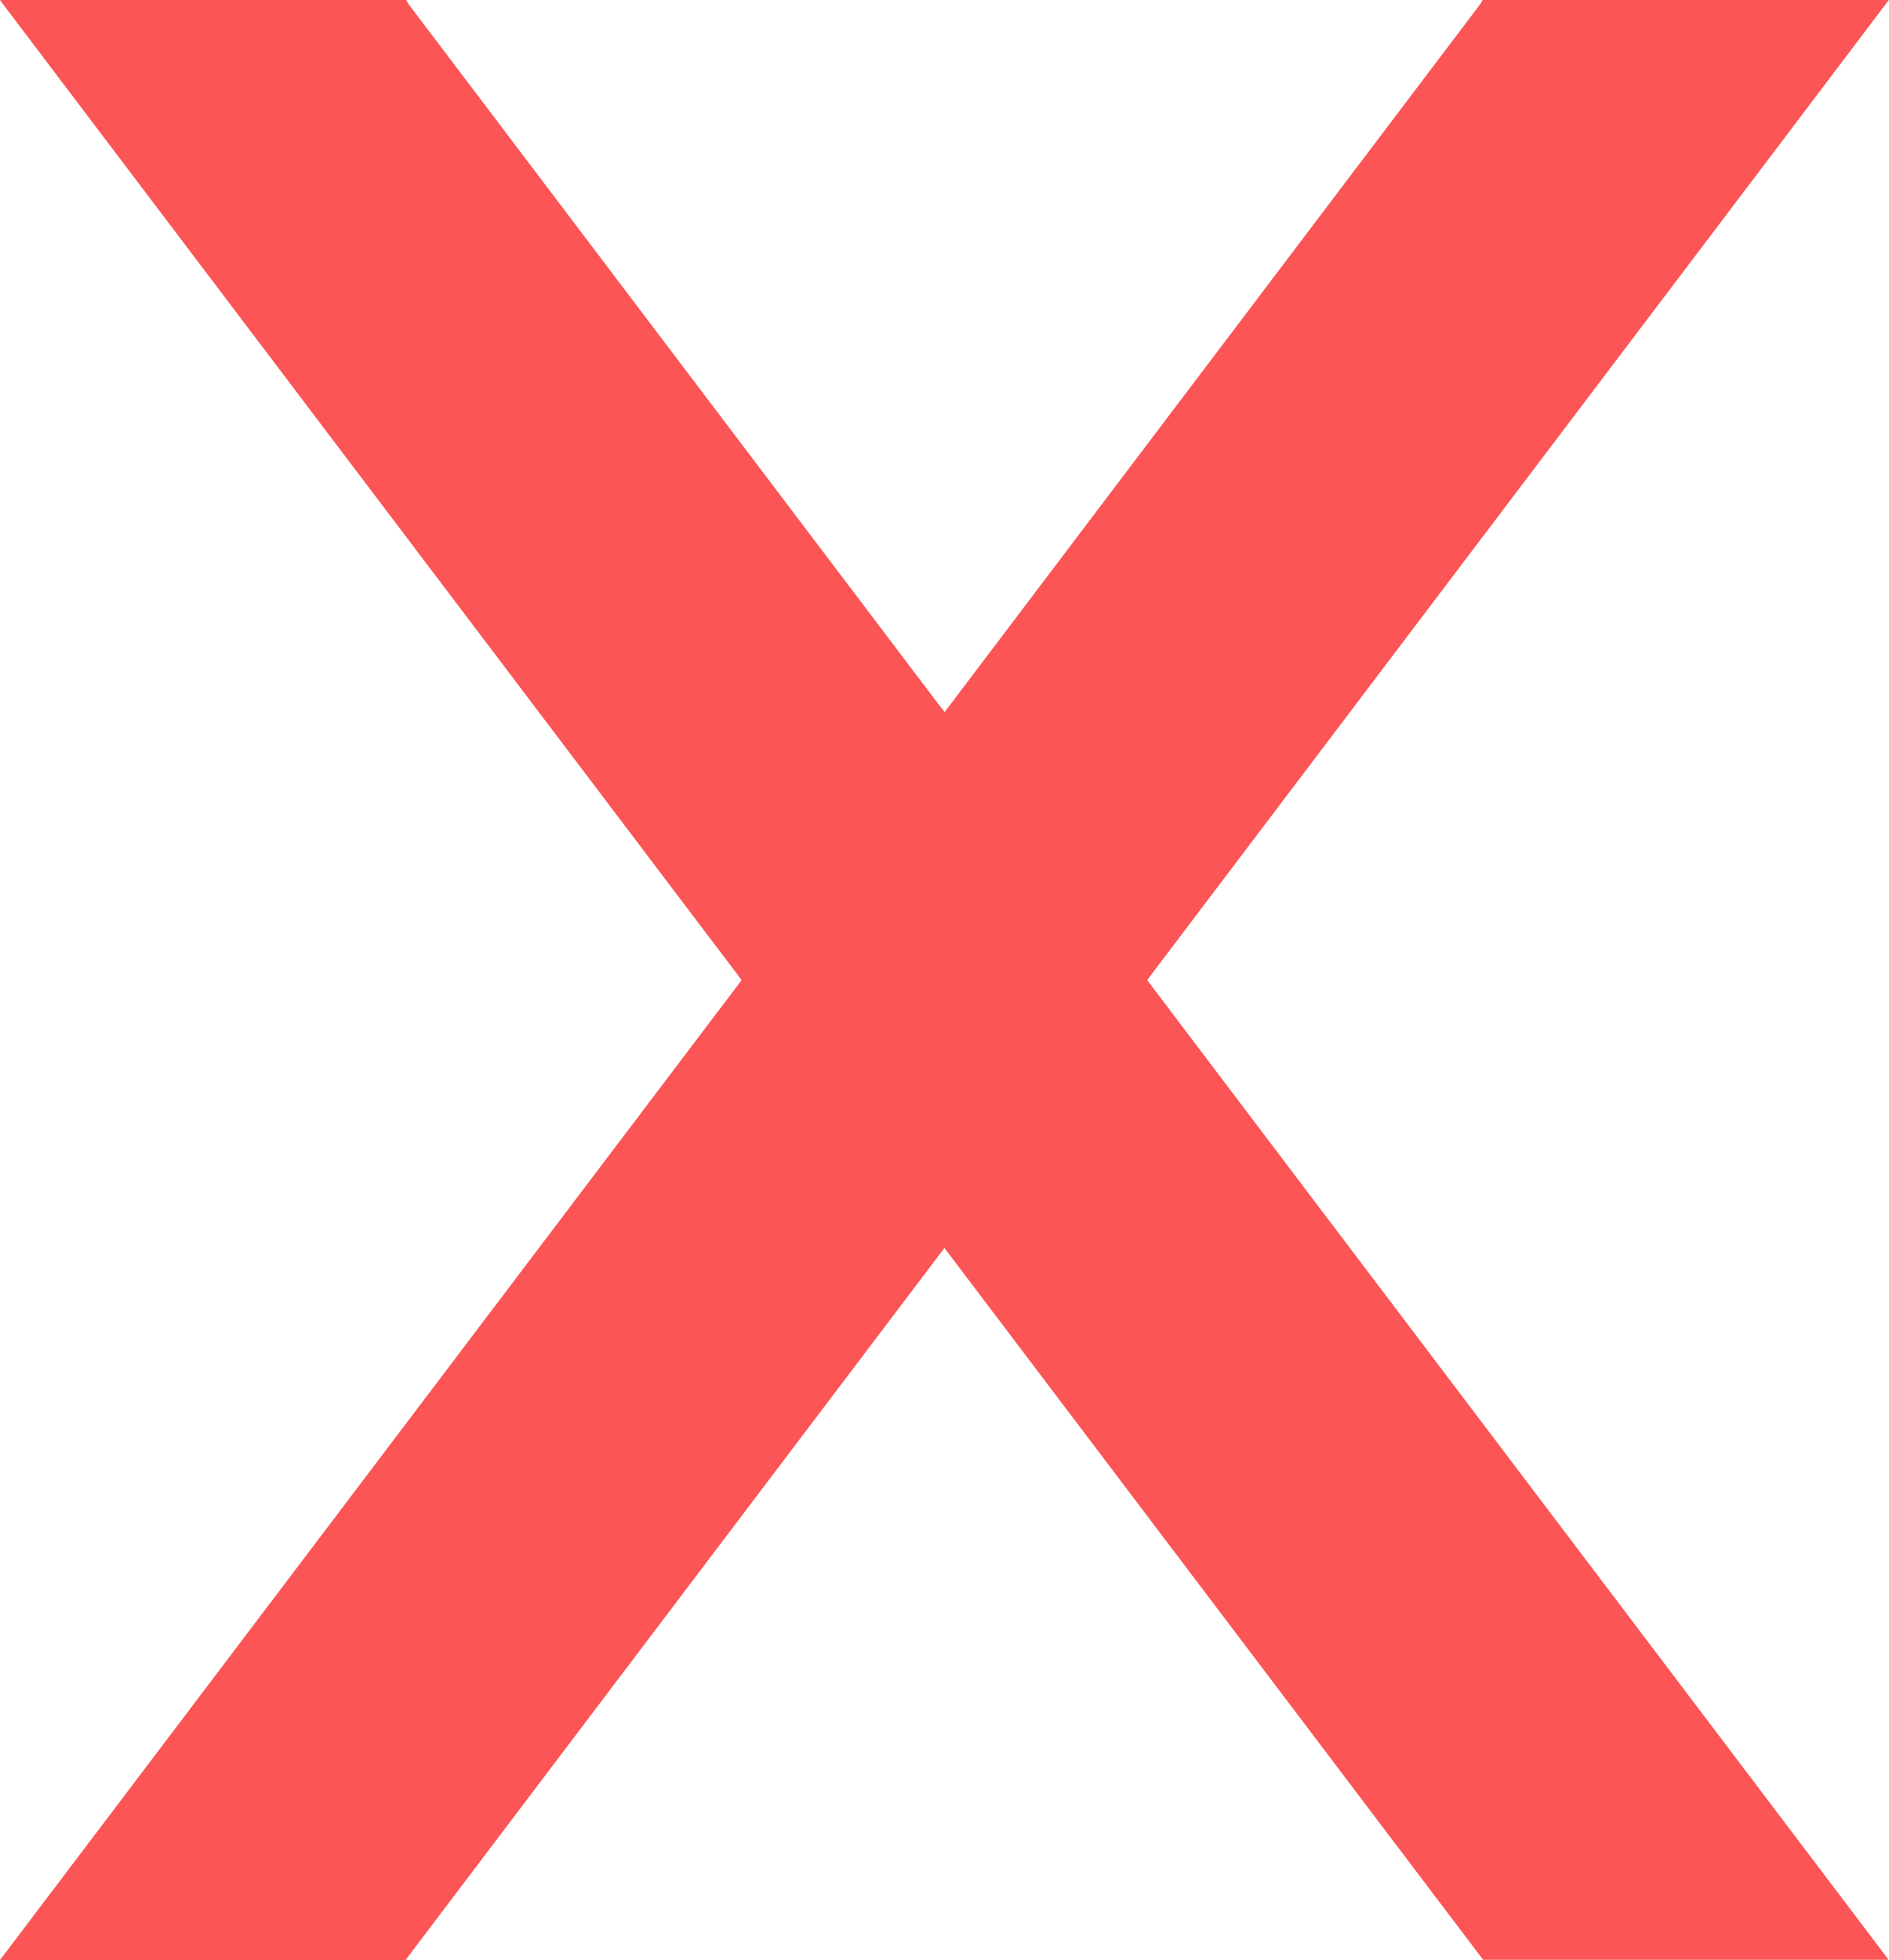
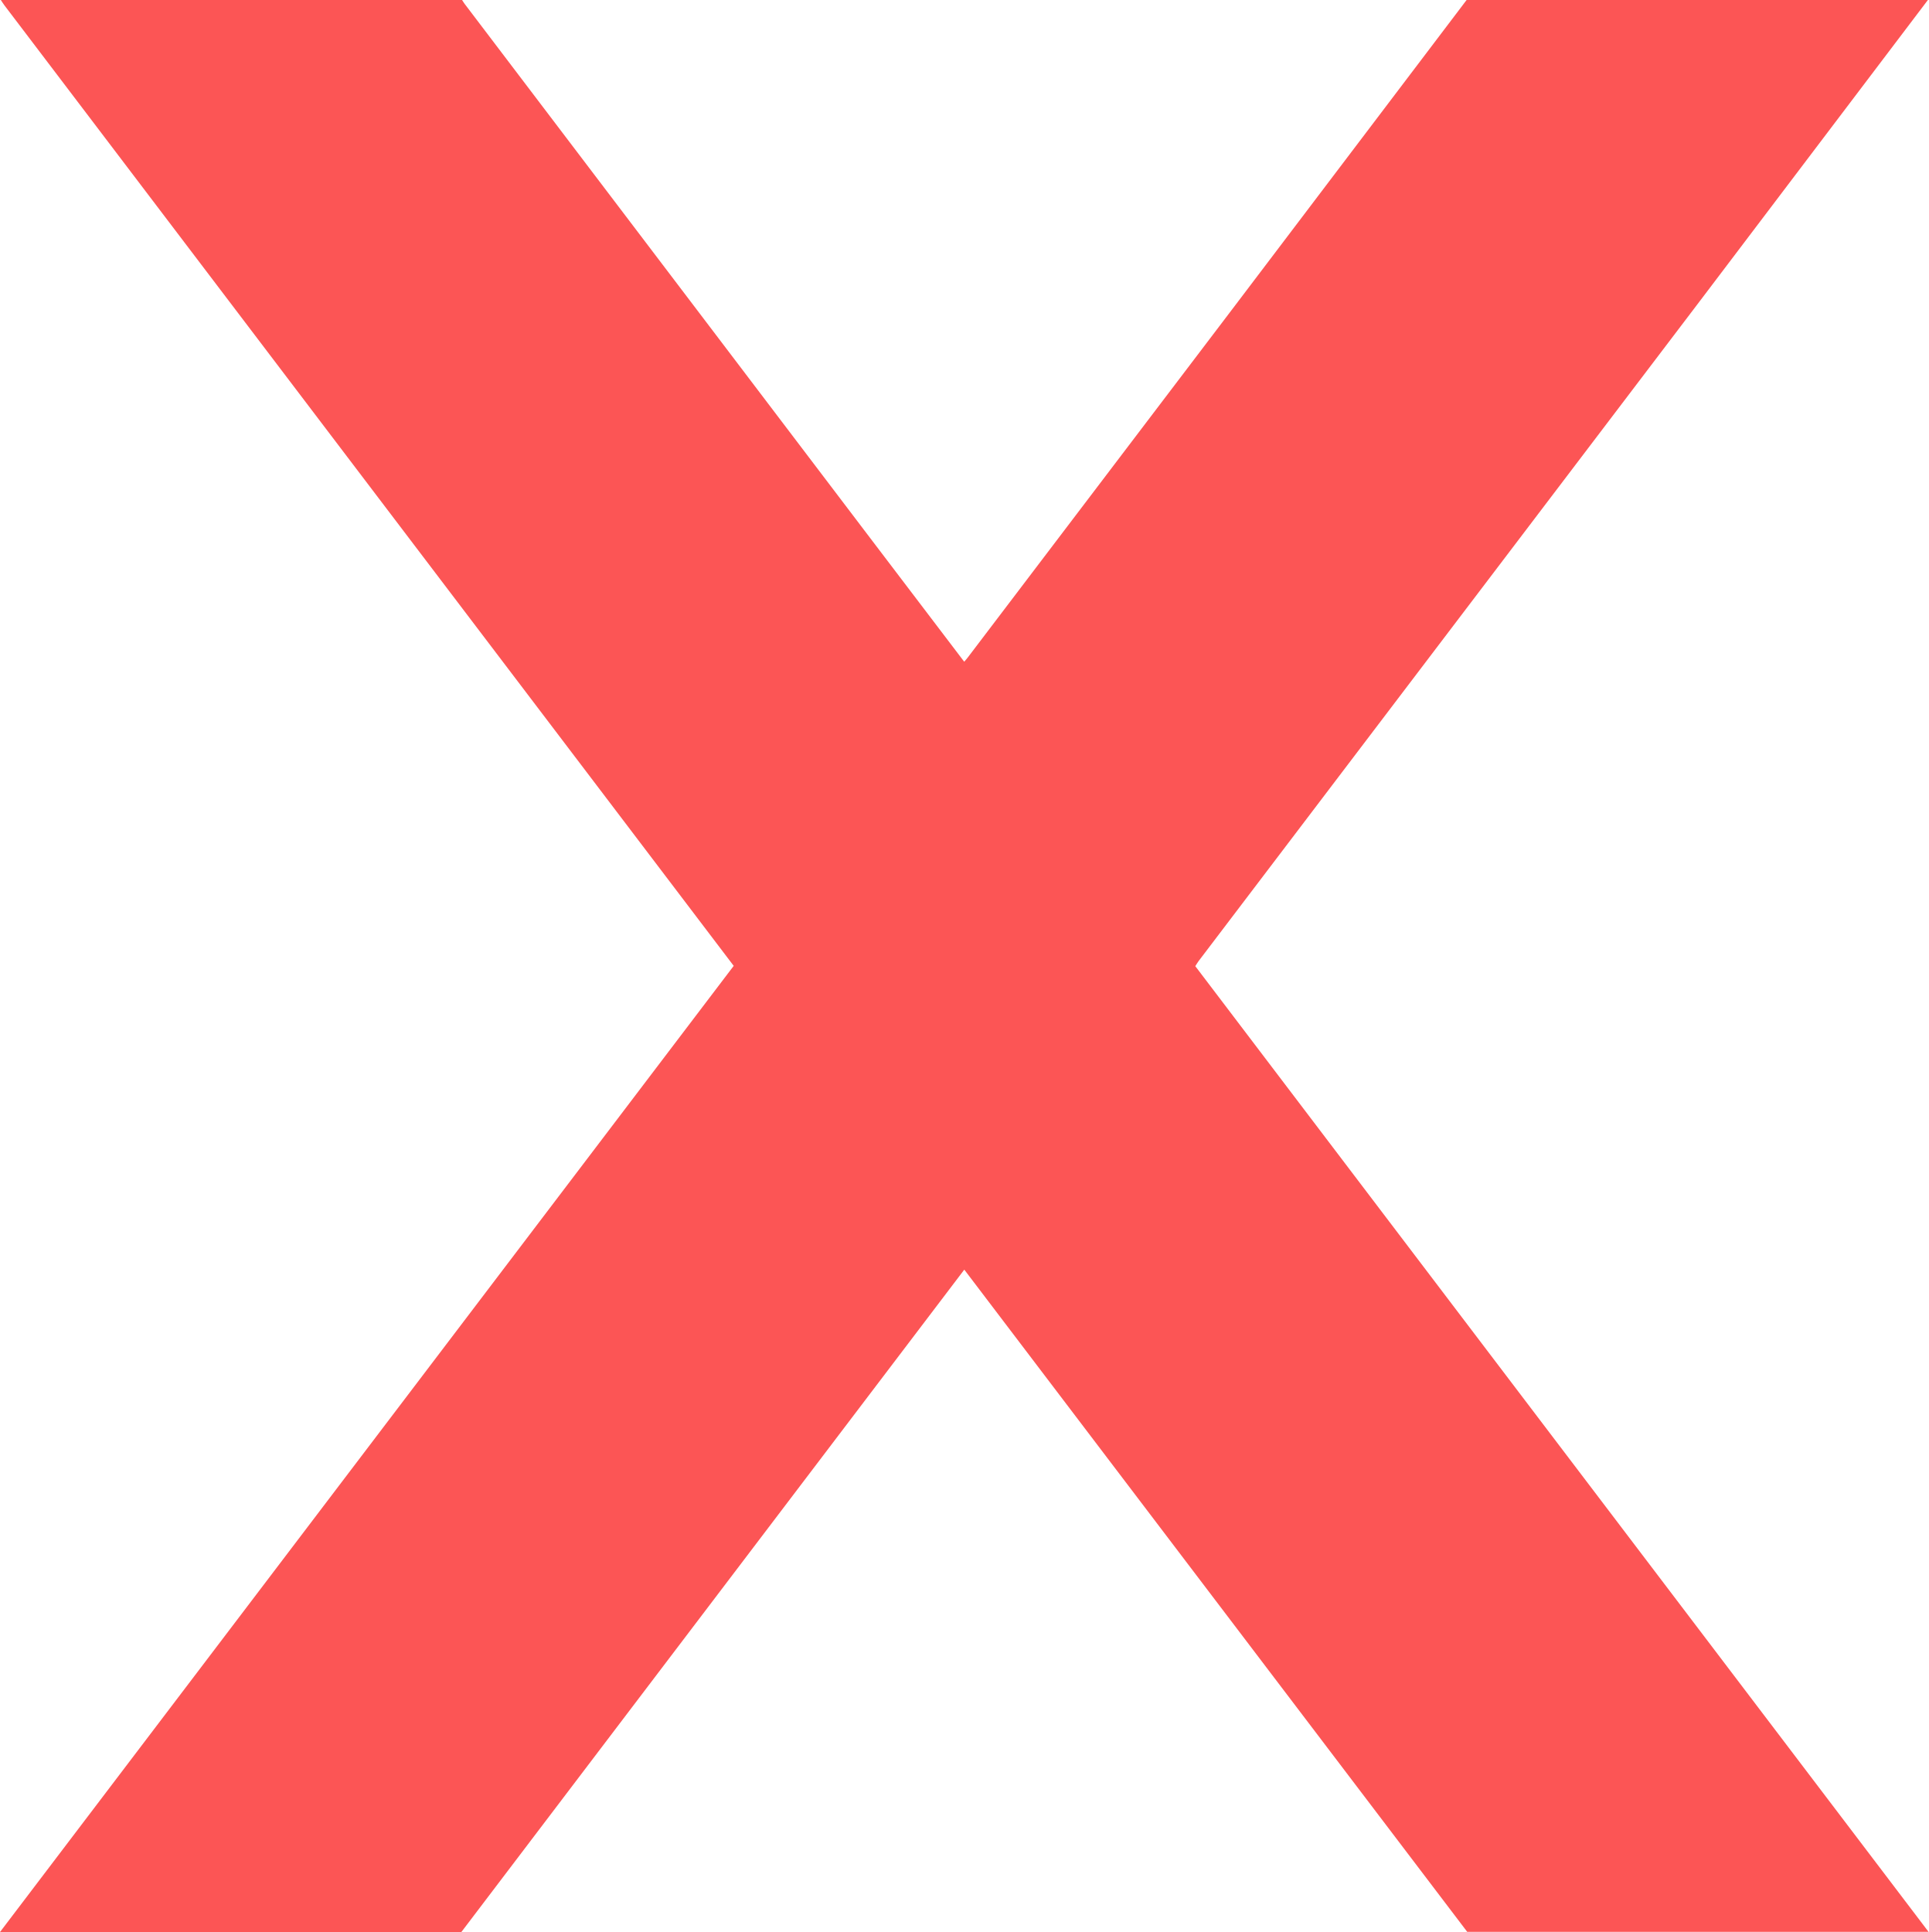
- <svg xmlns="http://www.w3.org/2000/svg" id="Слой_1" data-name="Слой 1" viewBox="0 0 971.61 1008.42">
+ <svg xmlns="http://www.w3.org/2000/svg" id="Слой_1" data-name="Слой 1" viewBox="0 0 977.81 979.6">
  <defs>
    <style>.cls-1{fill:#fc5555;}</style>
  </defs>
-   <path class="cls-1" d="M985.79,8q-29.64,39.22-59.3,78.44L606.08,509.87c-.54.71-1.05,1.45-1.76,2.43l381.38,504H777.1L500,650.08l-277.2,366.33H14.19q190.91-252.3,381.45-504.1c-.64-.89-1.18-1.68-1.76-2.45L15.31,9.57c-.39-.51-.75-1.05-1.13-1.58h209a14.89,14.89,0,0,0,1.14,2.08q137,181,274,362.05c.52.69,1.09,1.34,1.78,2.18.74-1,1.29-1.66,1.83-2.37Q638.69,191.11,775.51,10.26A22,22,0,0,0,776.82,8Z" transform="translate(-14.18 -7.99)" />
+   <path class="cls-1" d="M994.24,13.47q-58.32,77-116.64,154Q751.09,334.08,624.53,500.71c-.58.77-1.06,1.61-1.73,2.64Q808.56,748,994.58,993H760.68l-255-335.77-255,335.86H16.77l372-489.89q-31.62-41.64-63-83Q172.36,218.18,19,16.16c-.66-.85-1.2-1.79-1.8-2.69H251.05c.43.65.81,1.32,1.28,1.94Q356.48,152.61,460.64,289.8c14.92,19.66,29.85,39.31,45,59.19.93-1.09,1.53-1.73,2-2.41Q574,259.21,640.36,171.81q60-79.14,120-158.34Z" transform="translate(-16.77 -13.47)" />
</svg>
